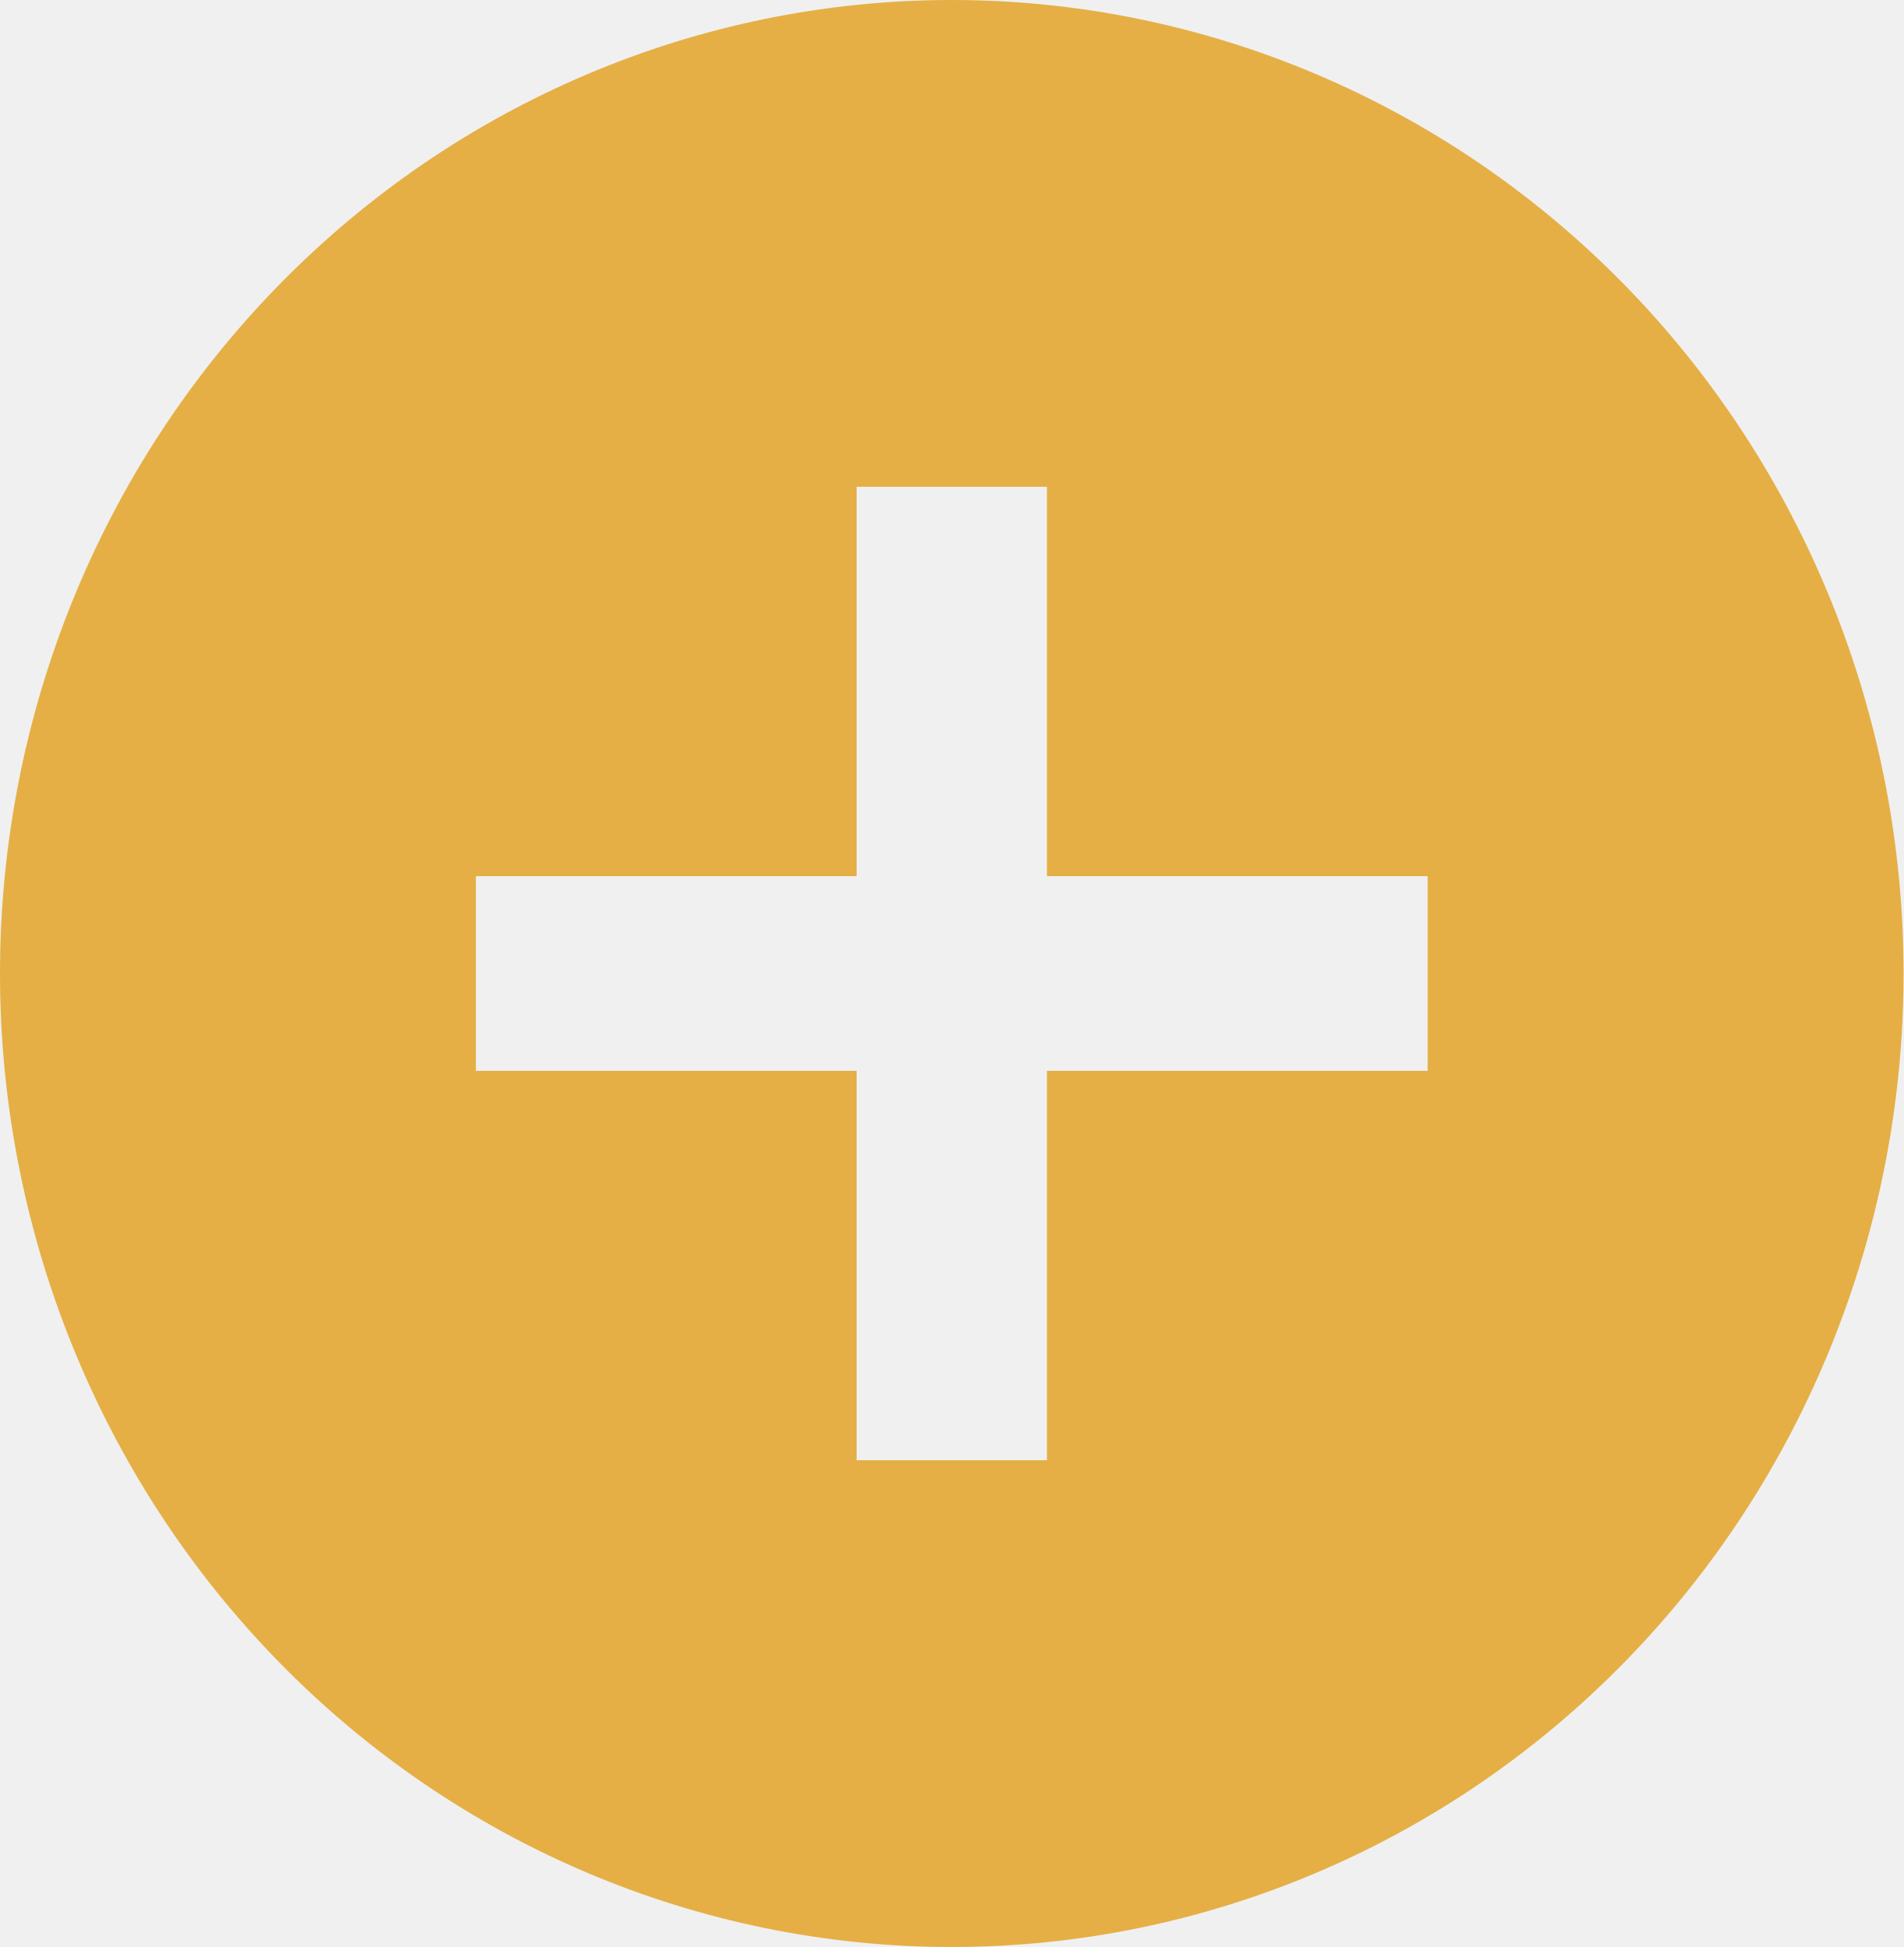
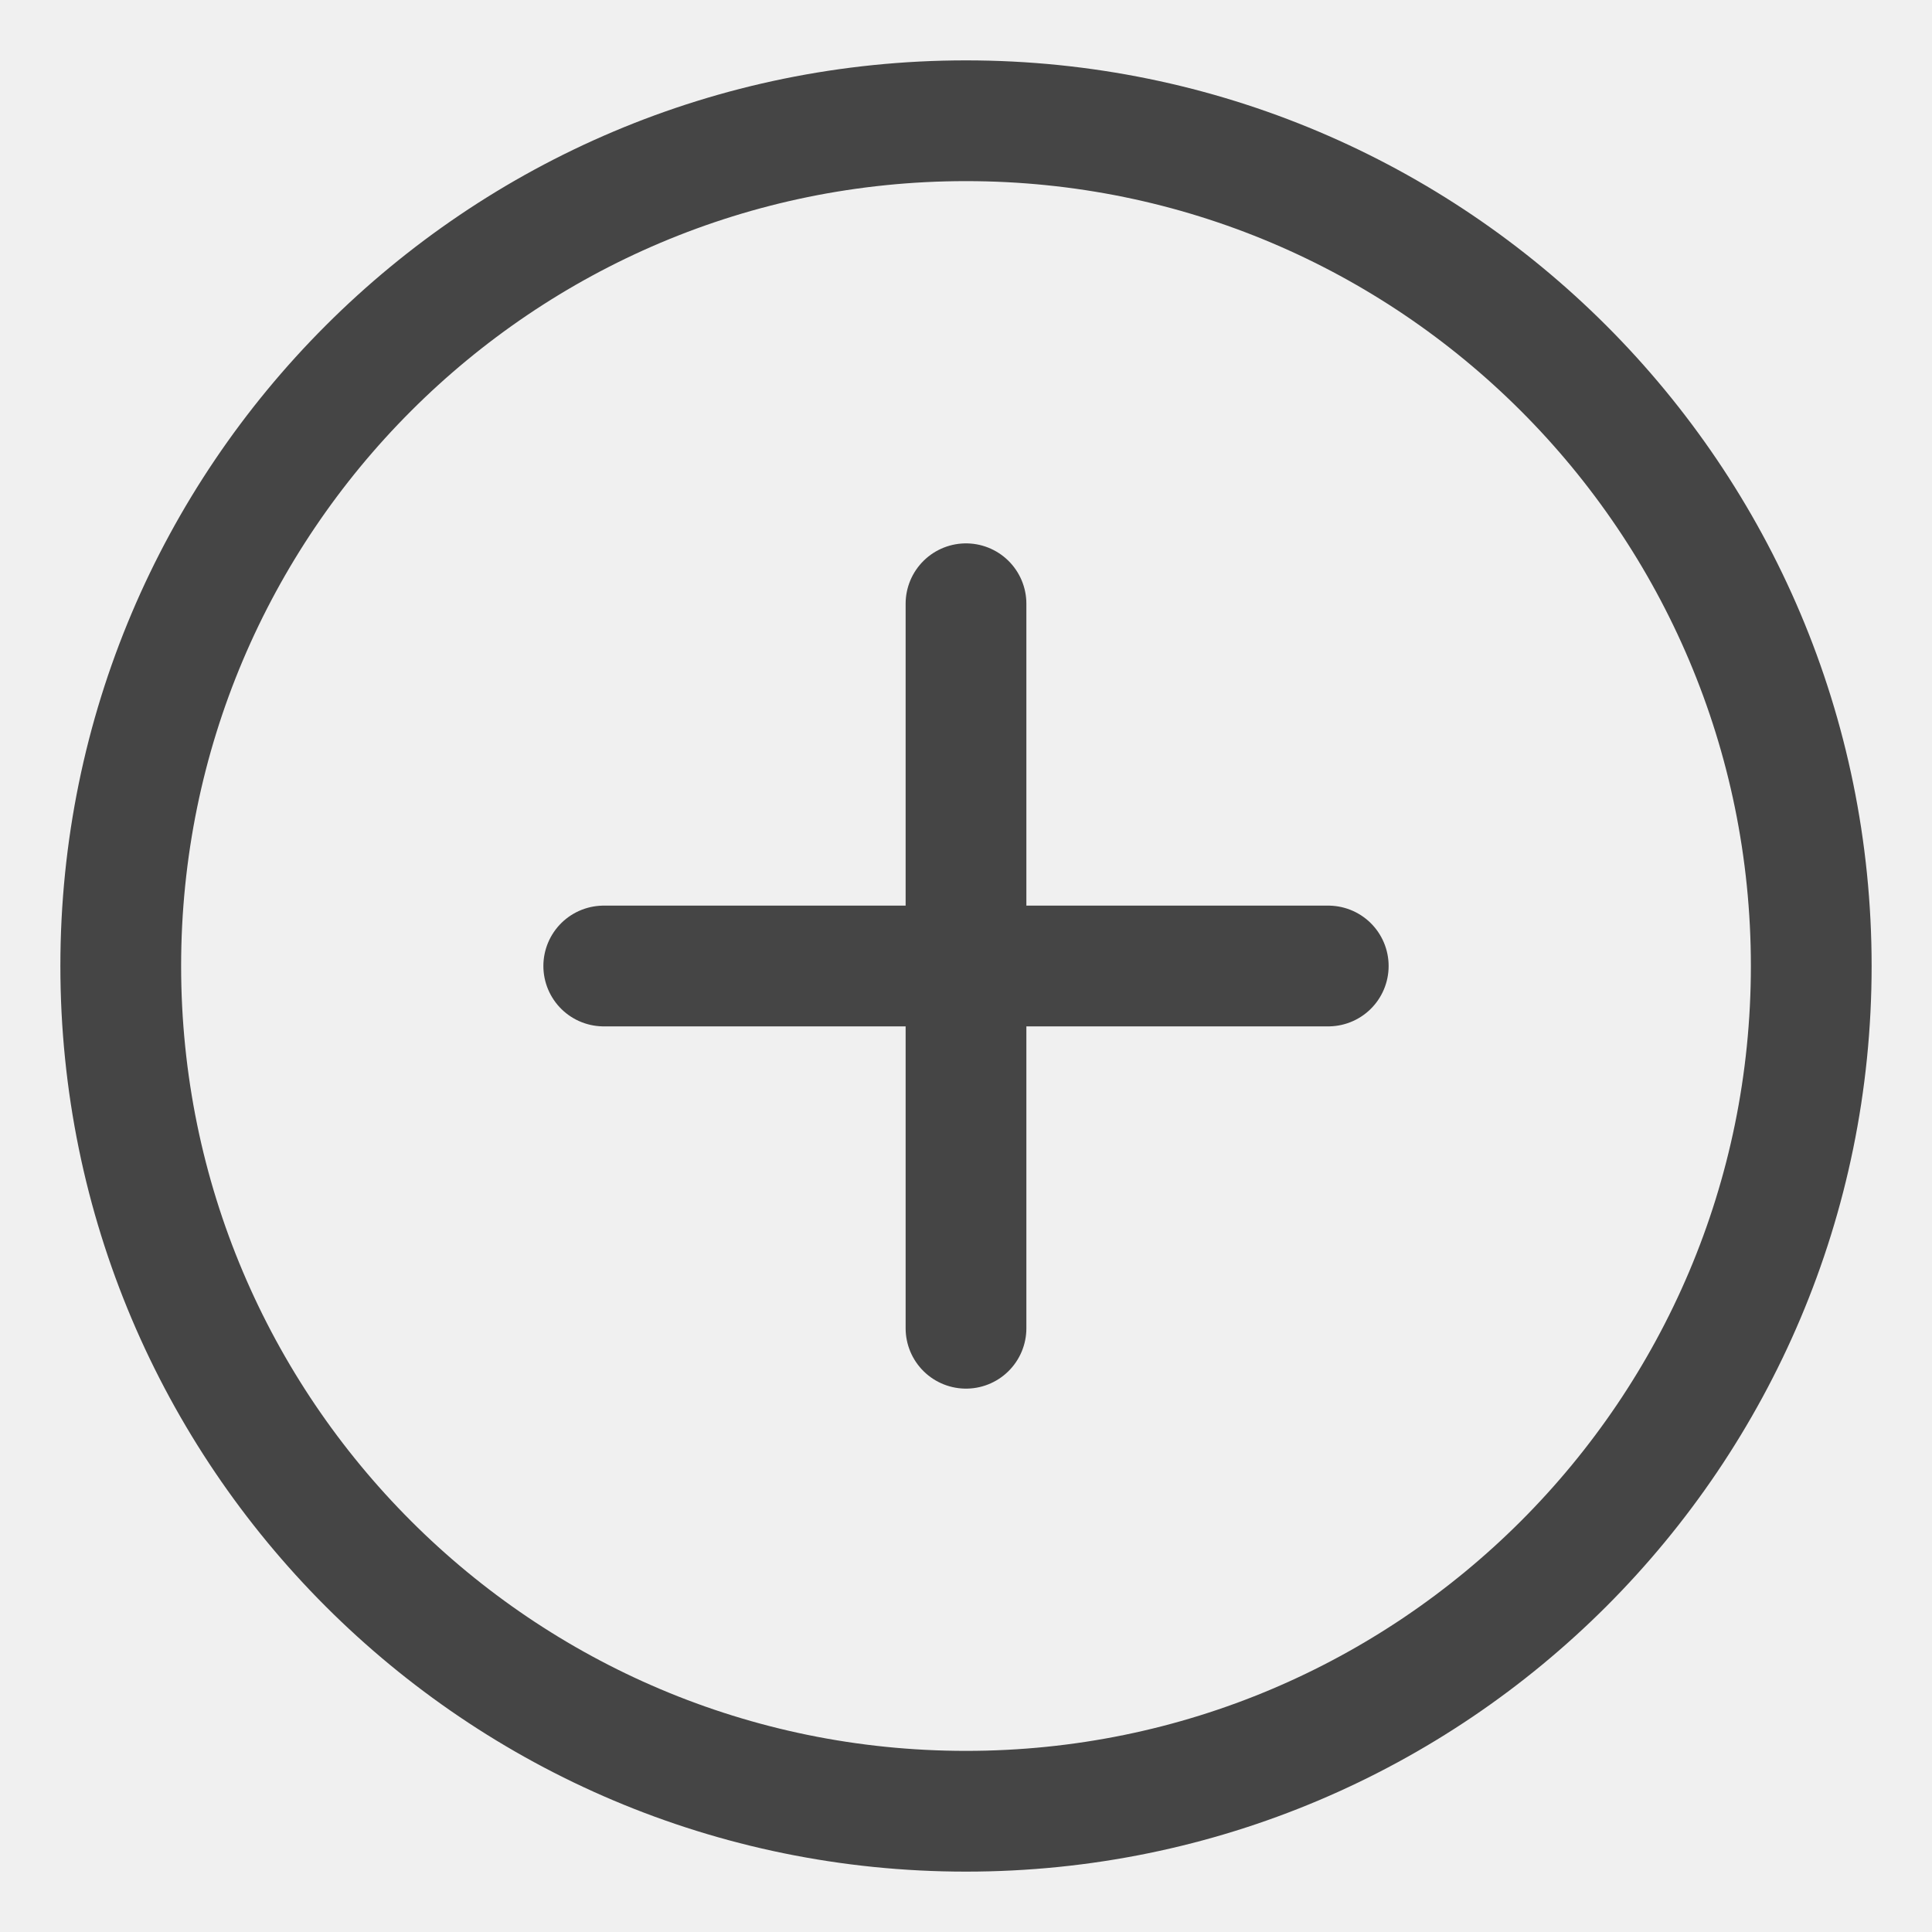
- <svg xmlns="http://www.w3.org/2000/svg" width="44" height="45" viewBox="0 0 44 45" fill="none">
-   <g clip-path="url(#clip0_1_27747)">
-     <path d="M24.2 20.25V11.25H19.8V20.25H11V24.75H19.8V33.75H24.2V24.75H33V20.25H24.2ZM22 45C16.165 45 10.569 42.63 6.444 38.41C2.318 34.19 0 28.467 0 22.5C0 16.533 2.318 10.81 6.444 6.59C10.569 2.371 16.165 0 22 0C27.835 0 33.431 2.371 37.556 6.59C41.682 10.81 44 16.533 44 22.5C44 28.467 41.682 34.19 37.556 38.41C33.431 42.63 27.835 45 22 45Z" fill="#E29F1B" fill-opacity="0.8" />
-   </g>
-   <defs>
-     <clipPath id="clip0_1_27747">
-       <rect width="44" height="45" fill="white" />
-     </clipPath>
-   </defs>
+ <svg xmlns="http://www.w3.org/2000/svg" width="24" height="24" viewBox="0 0 24 24" fill="none">
+   <path d="M12 22.5C17.799 22.5 22.5 17.799 22.5 12C22.5 6.201 17.799 1.5 12 1.5C6.201 1.5 1.5 6.201 1.5 12C1.5 17.799 6.201 22.5 12 22.5Z" stroke="#454545" stroke-width="1.5" stroke-linecap="round" stroke-linejoin="round" />
+   <path d="M7.5 12H16.5" stroke="#454545" stroke-width="1.5" stroke-linecap="round" stroke-linejoin="round" />
+   <path d="M12 7.5V16.5" stroke="#454545" stroke-width="1.5" stroke-linecap="round" stroke-linejoin="round" />
</svg>
